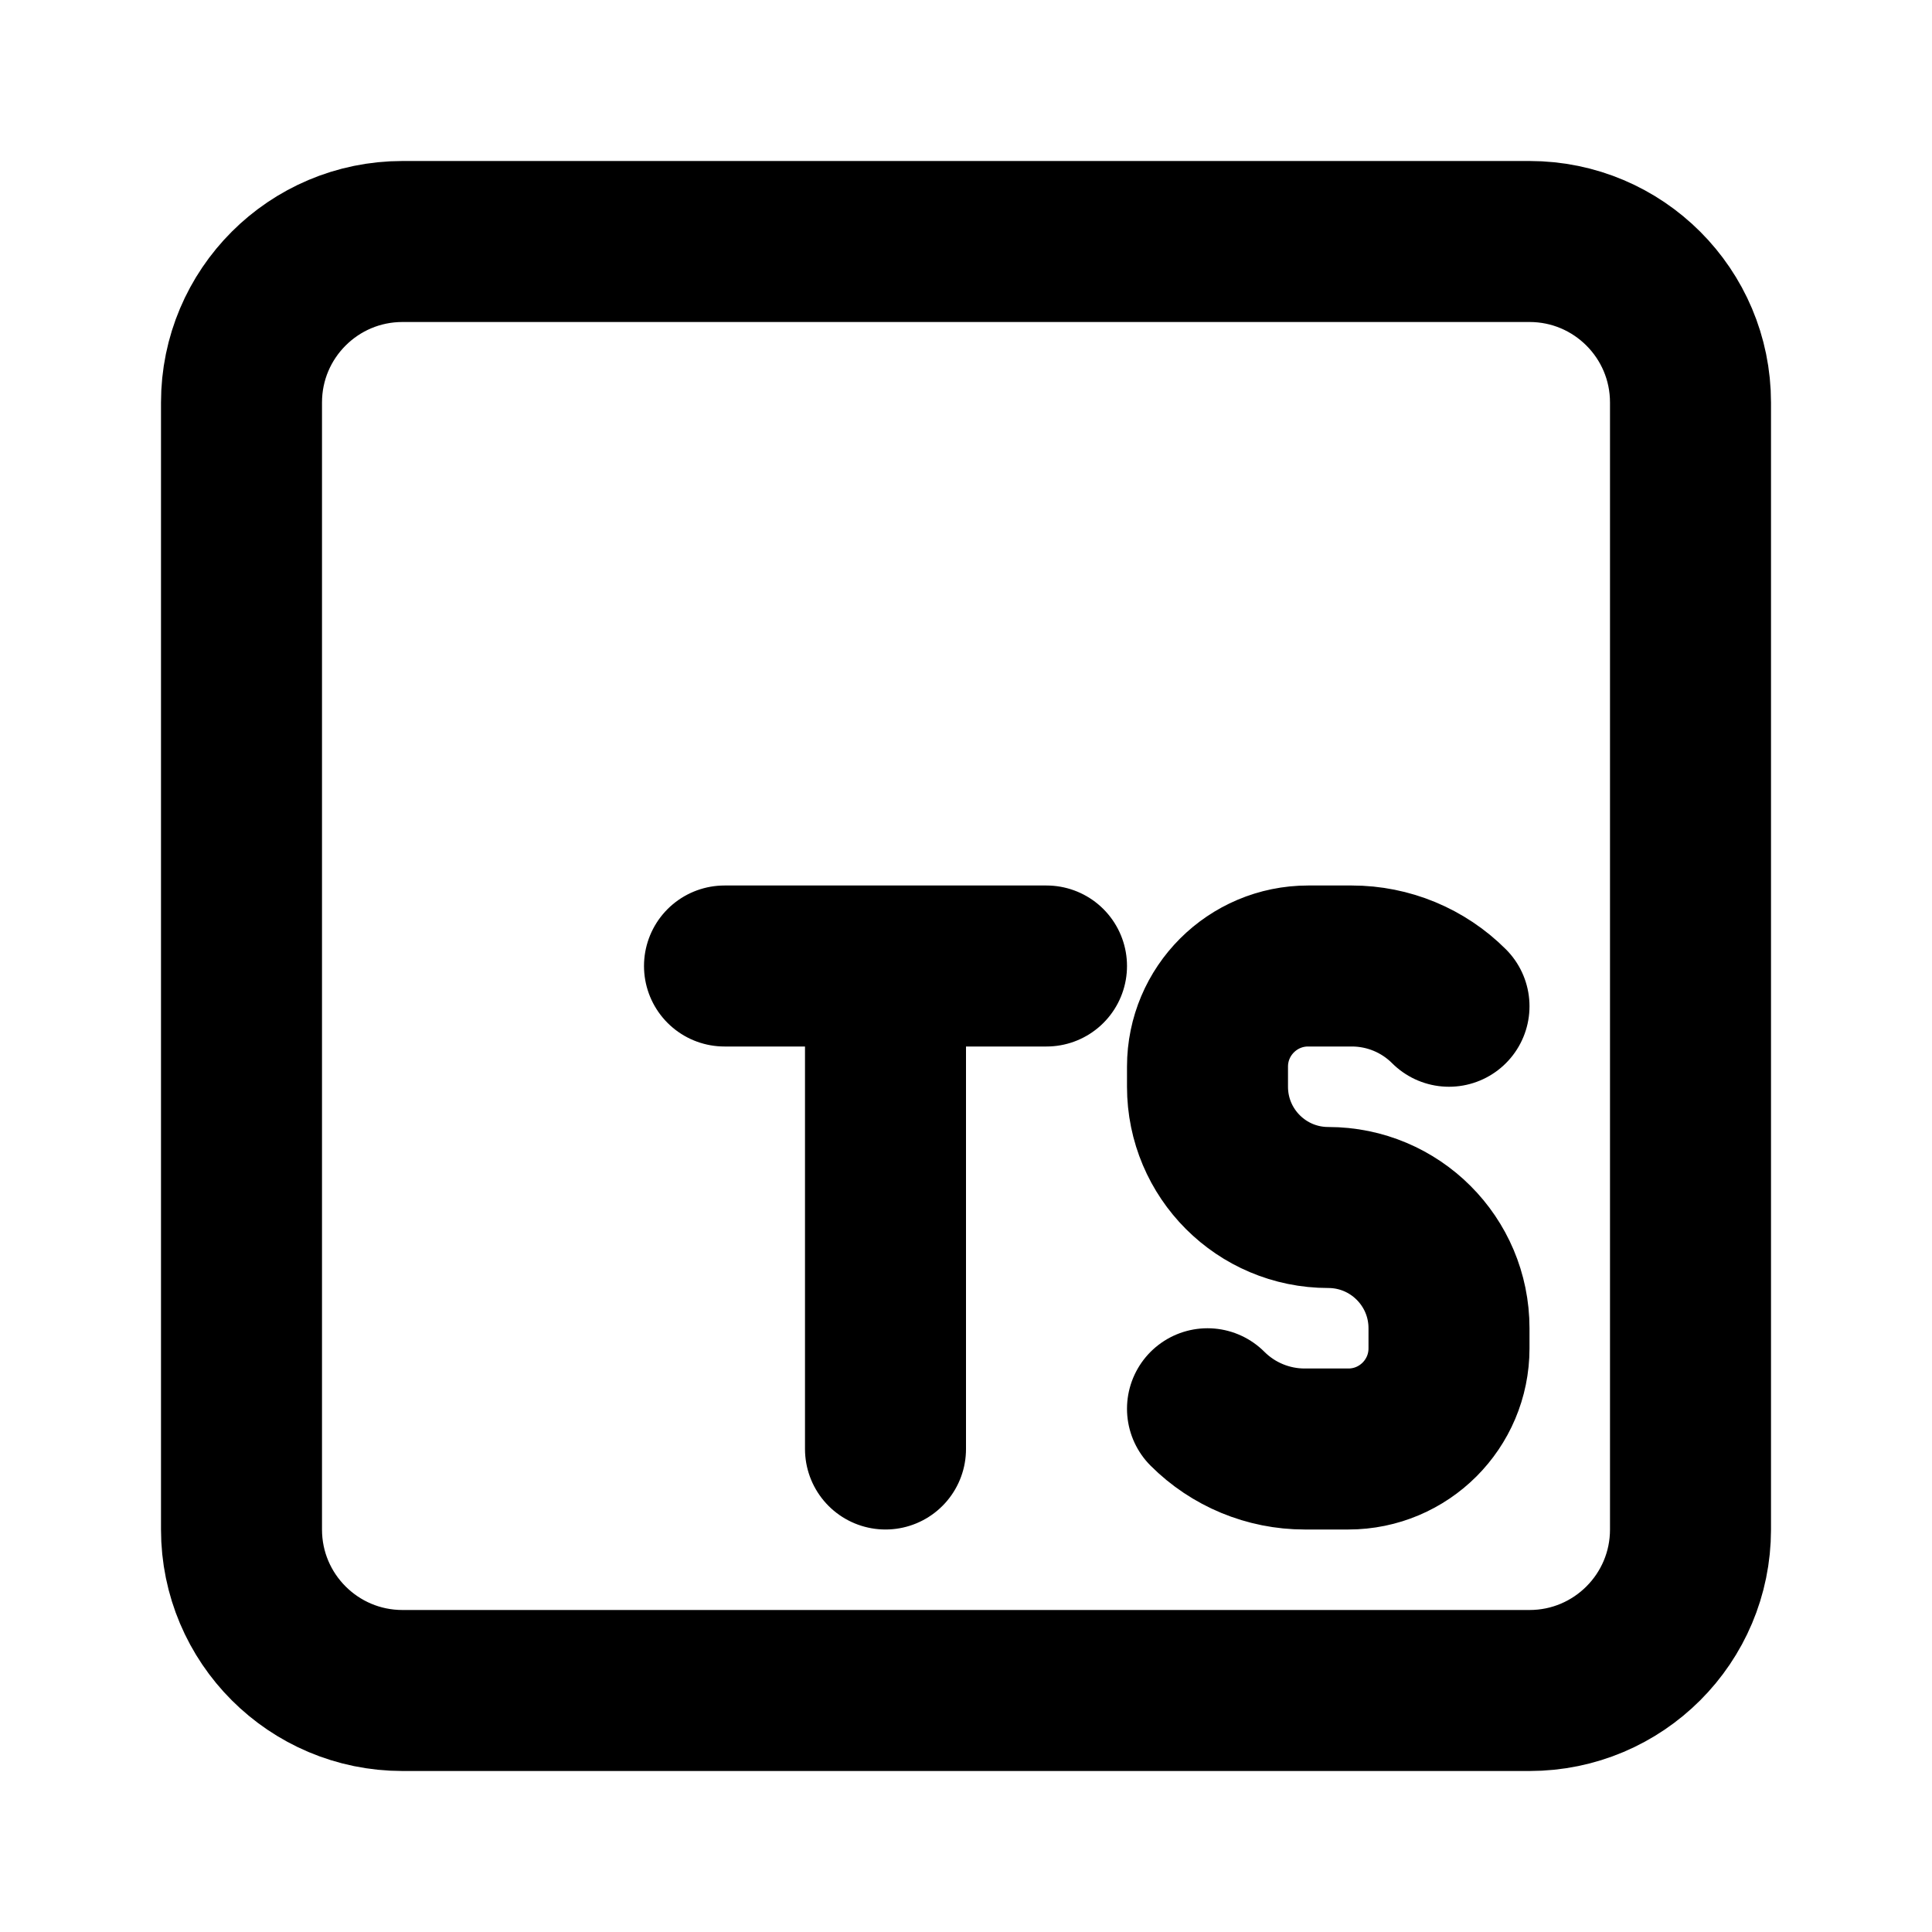
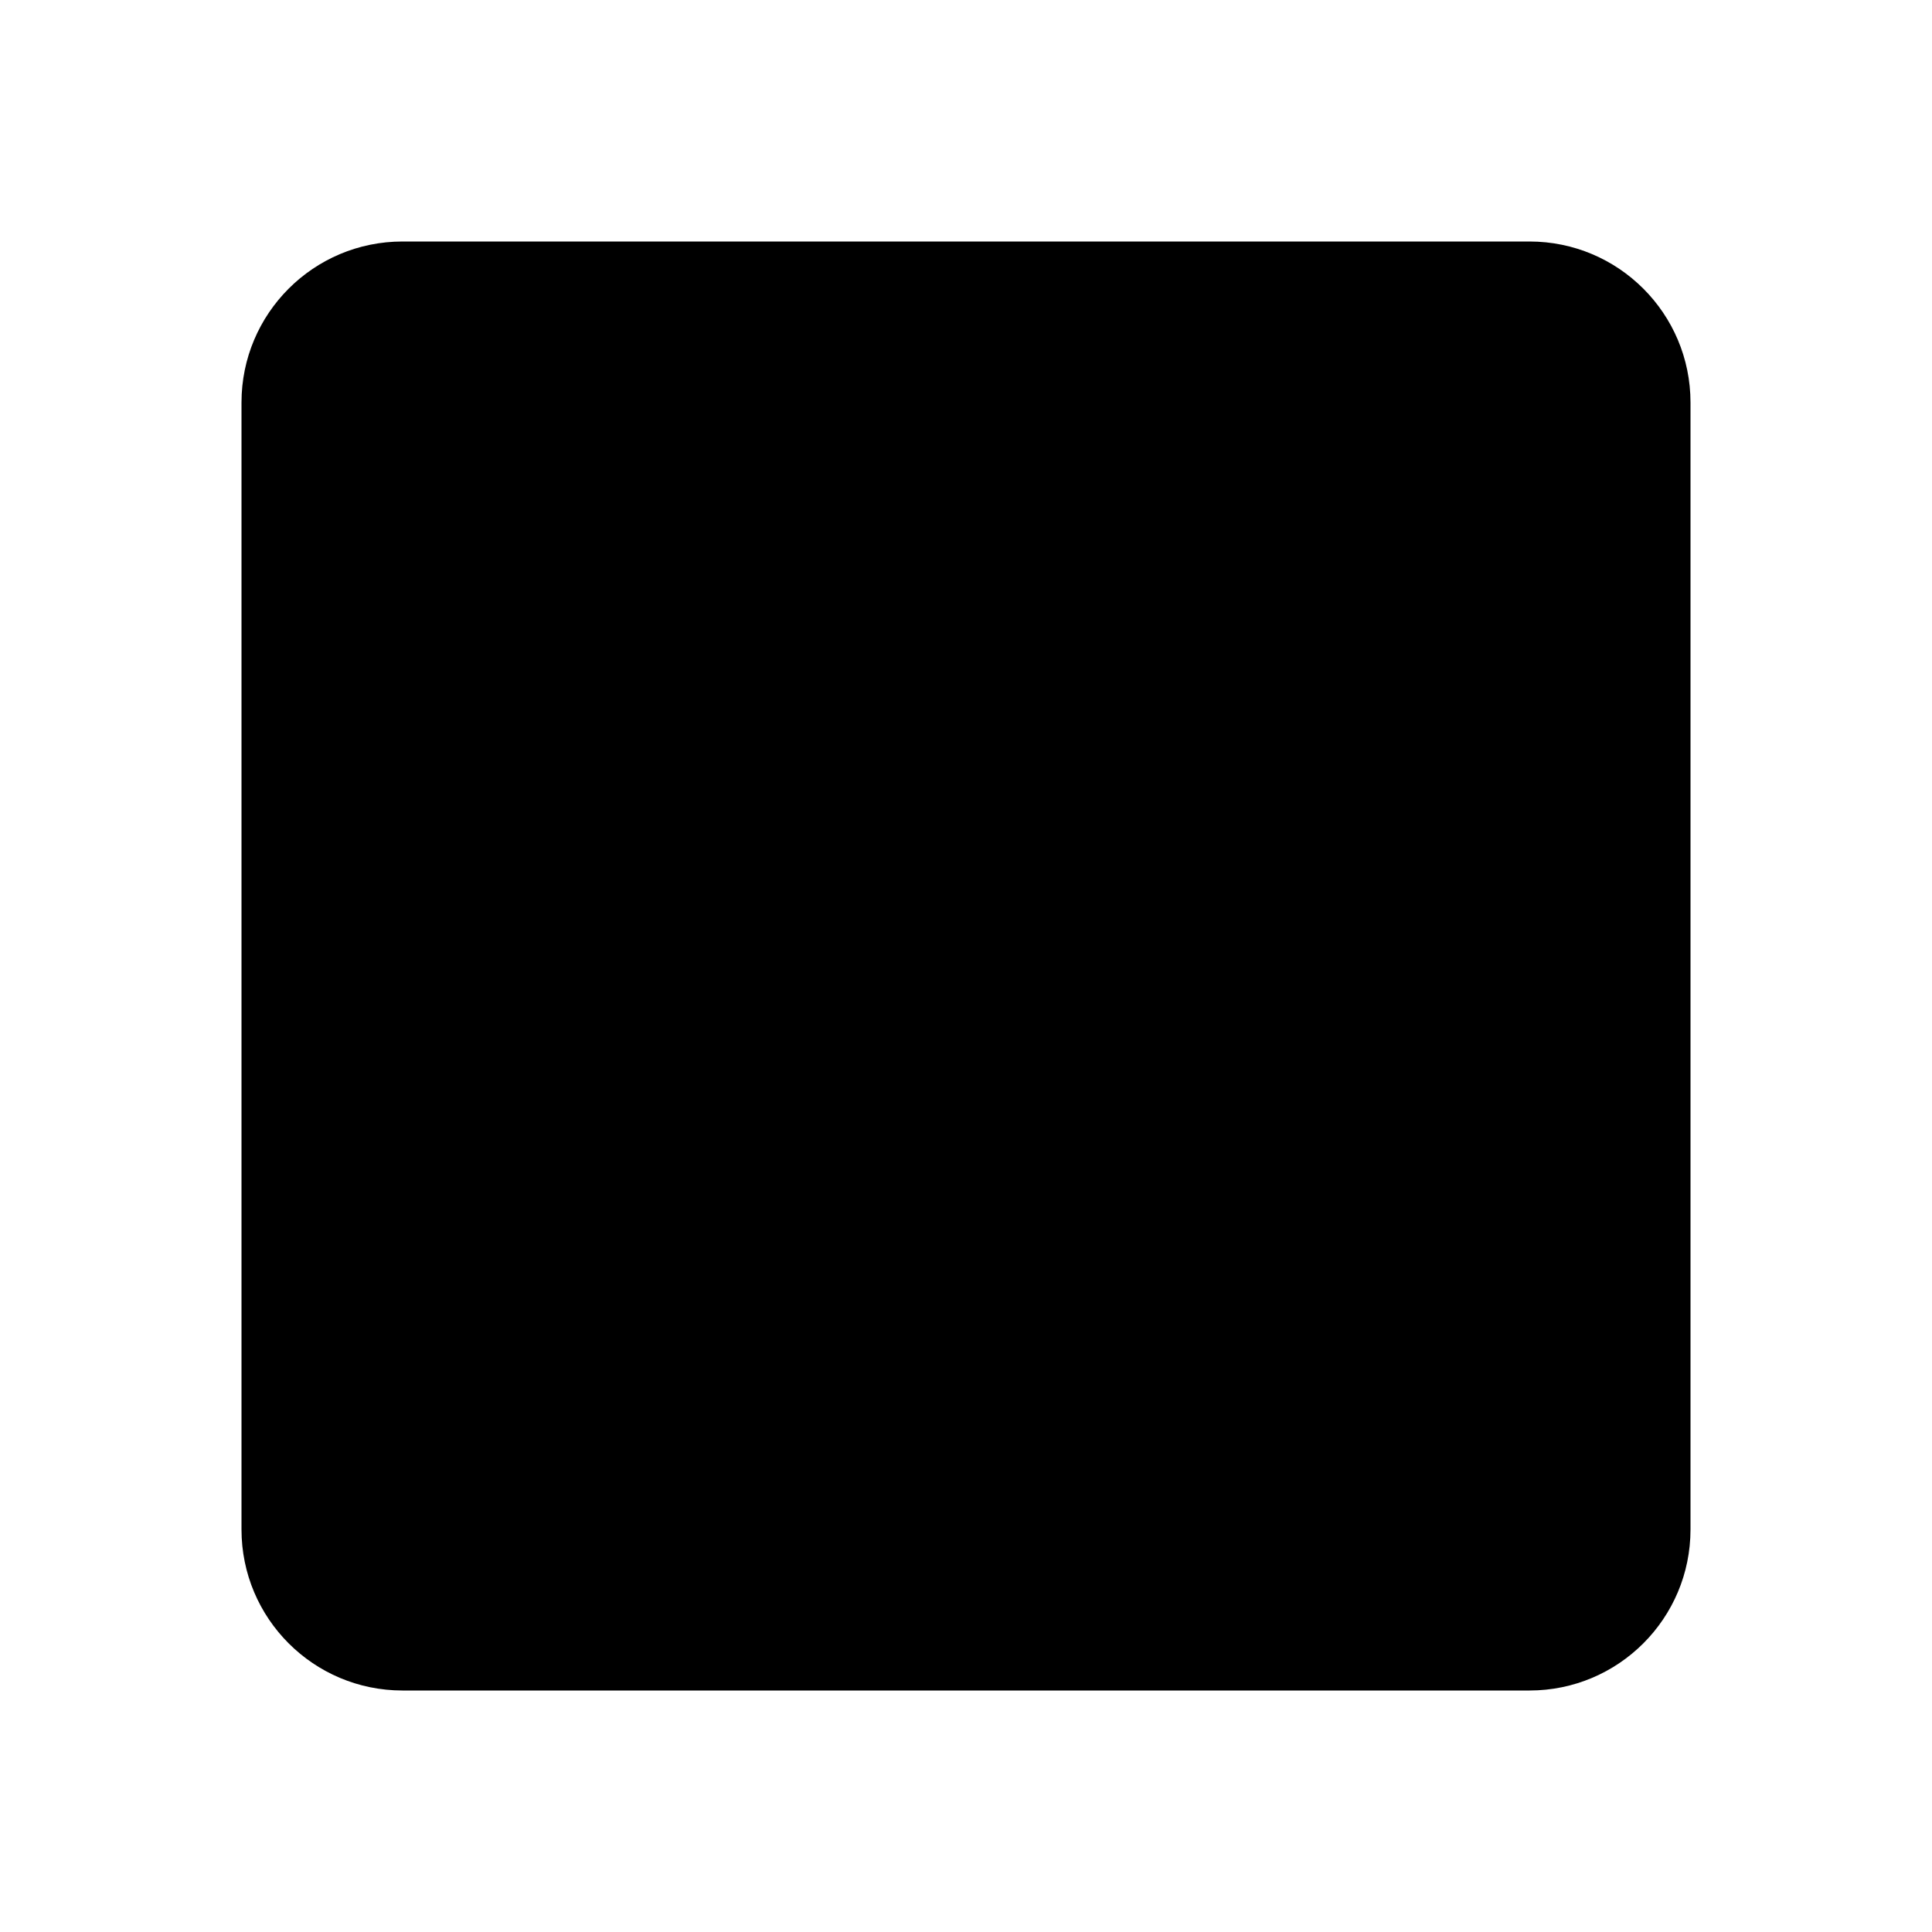
- <svg width="24" height="24" fill="none" stroke="currentColor" stroke-linecap="round" stroke-linejoin="round" stroke-width="2" aria-hidden="true" viewBox="0 0 24 24" focusable="false">
+ <svg aria-hidden="true" viewBox="0 0 24 24">
  <path d="M15 17.5c.32.32.754.5 1.207.5h.543c.69 0 1.25-.56 1.25-1.25v-.25a1.5 1.5 0 0 0-1.5-1.5 1.5 1.5 0 0 1-1.5-1.5v-.25c0-.69.56-1.25 1.25-1.25h.543c.453 0 .887.18 1.207.5M9 12h4m-2 0v6" />
  <path d="M21 19V5a2 2 0 0 0-2-2H5a2 2 0 0 0-2 2v14a2 2 0 0 0 2 2h14a2 2 0 0 0 2-2" />
</svg>
